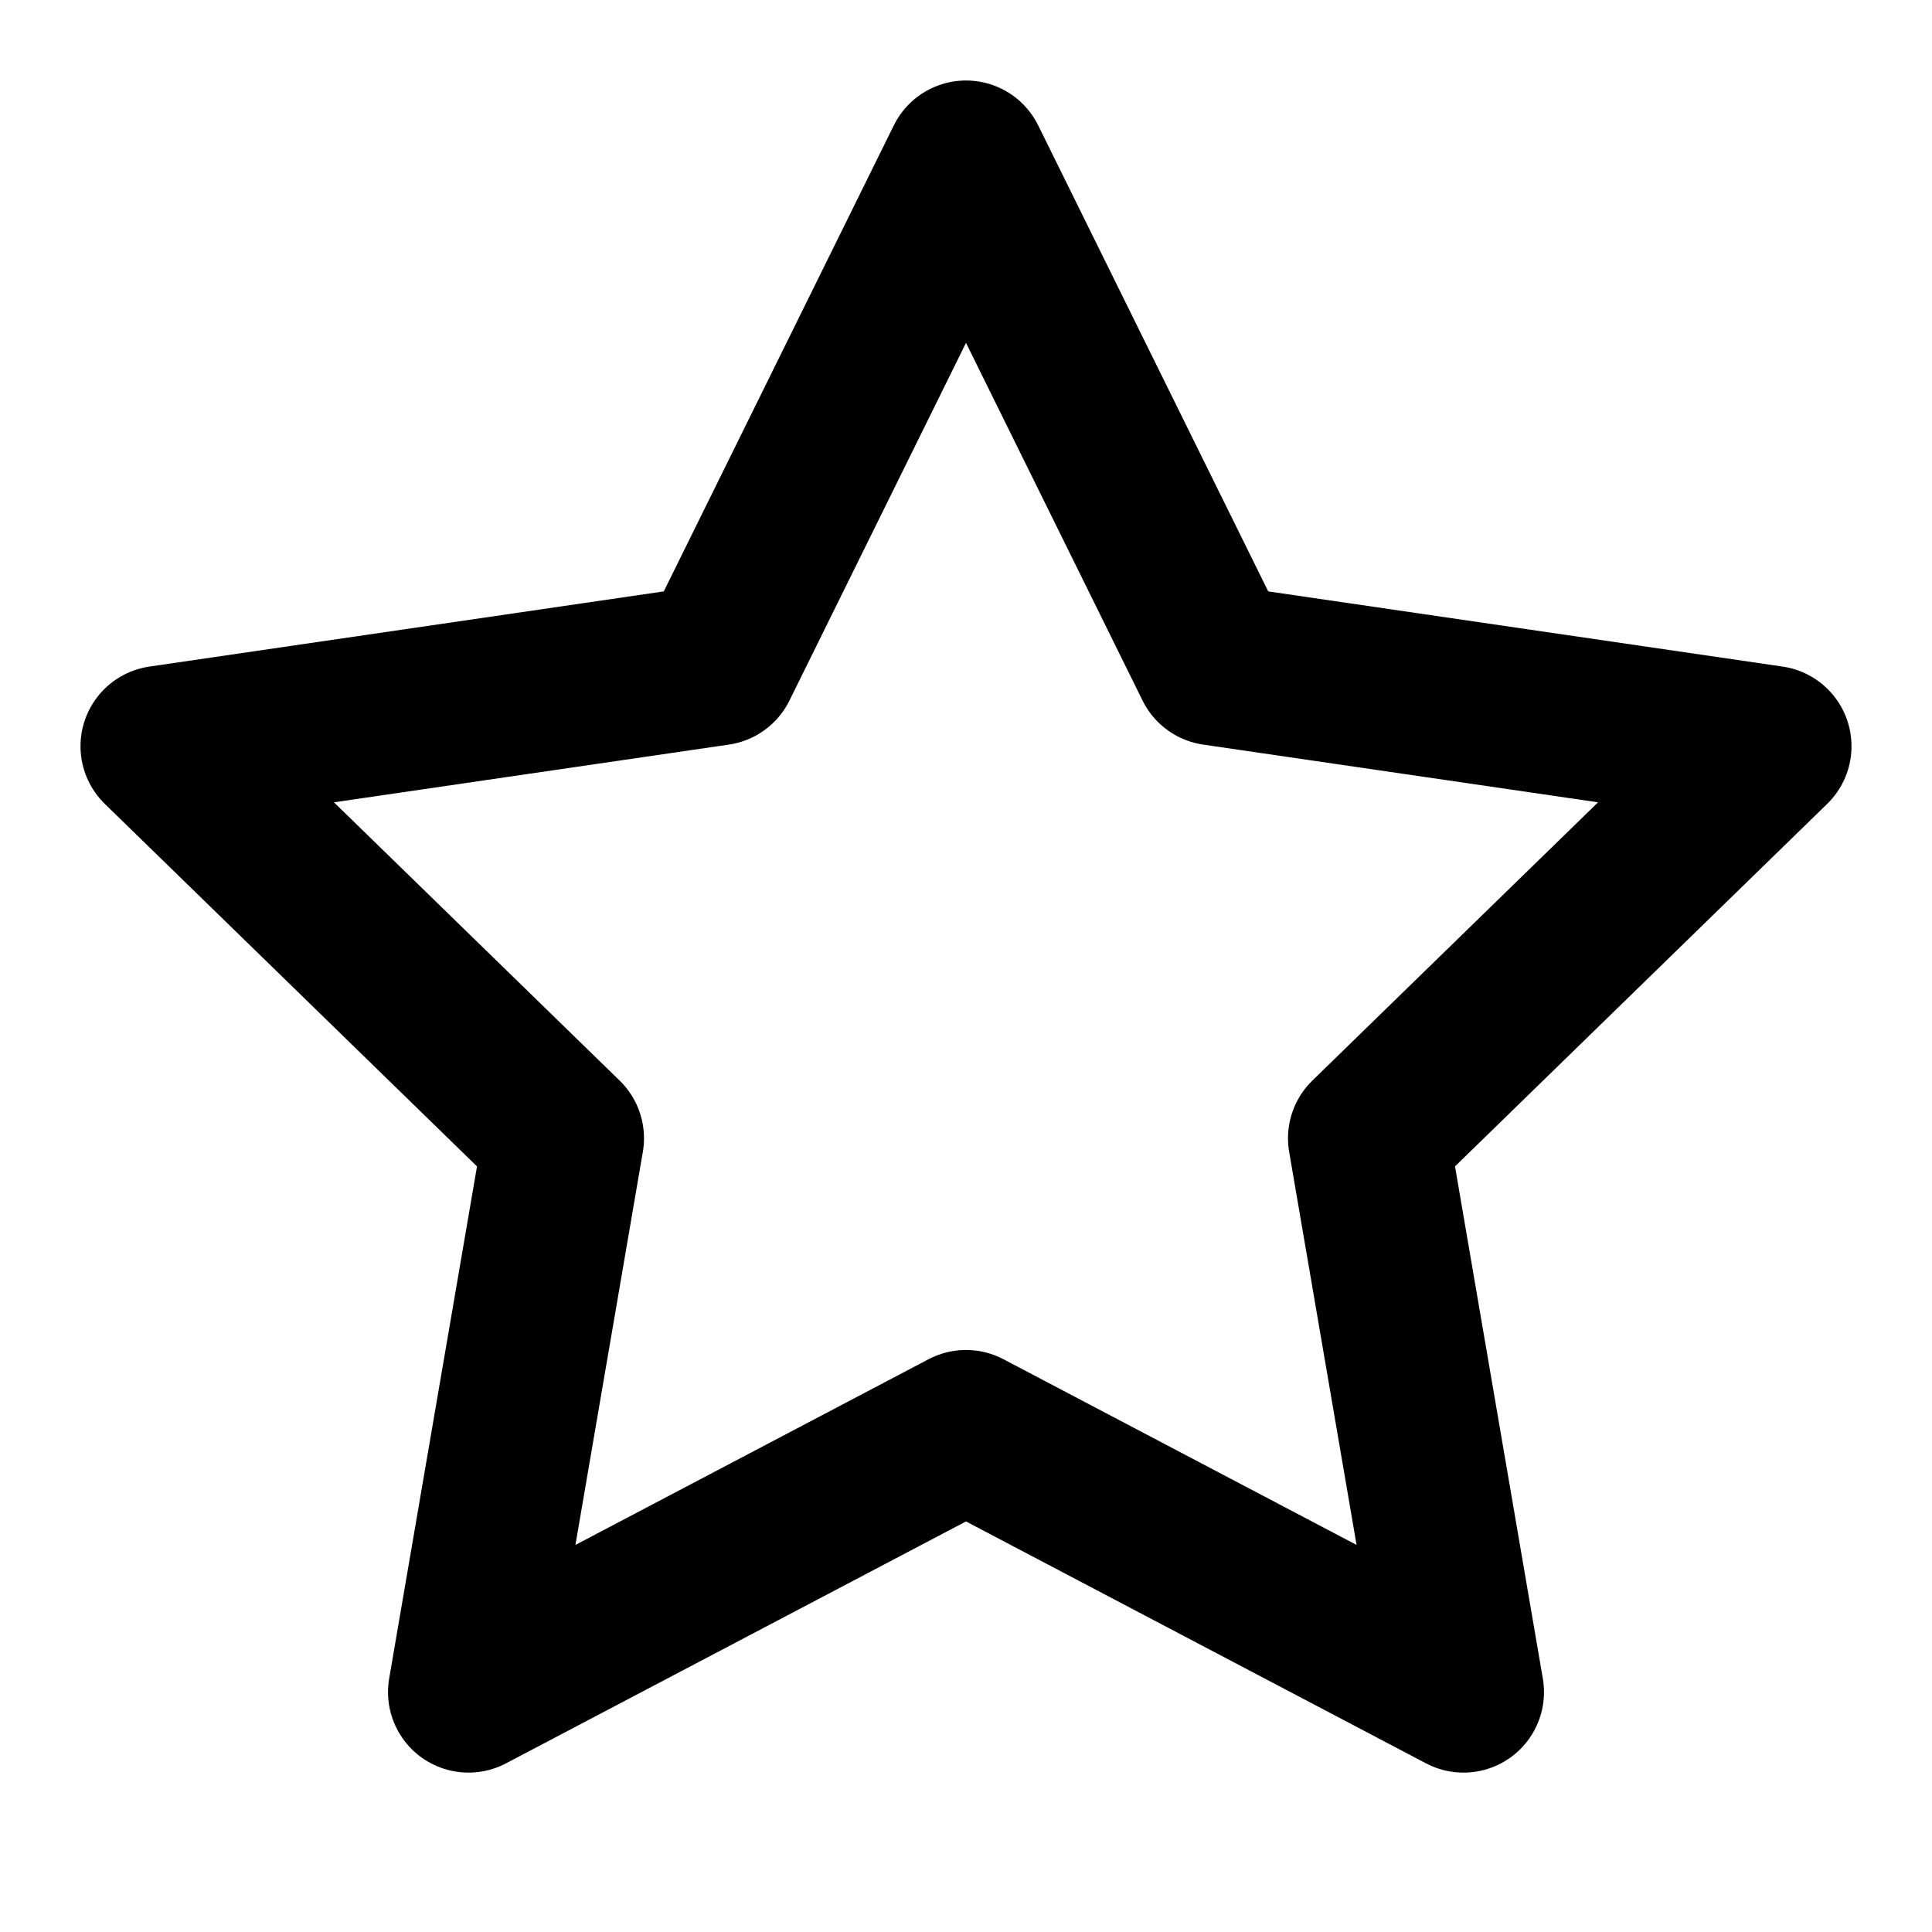
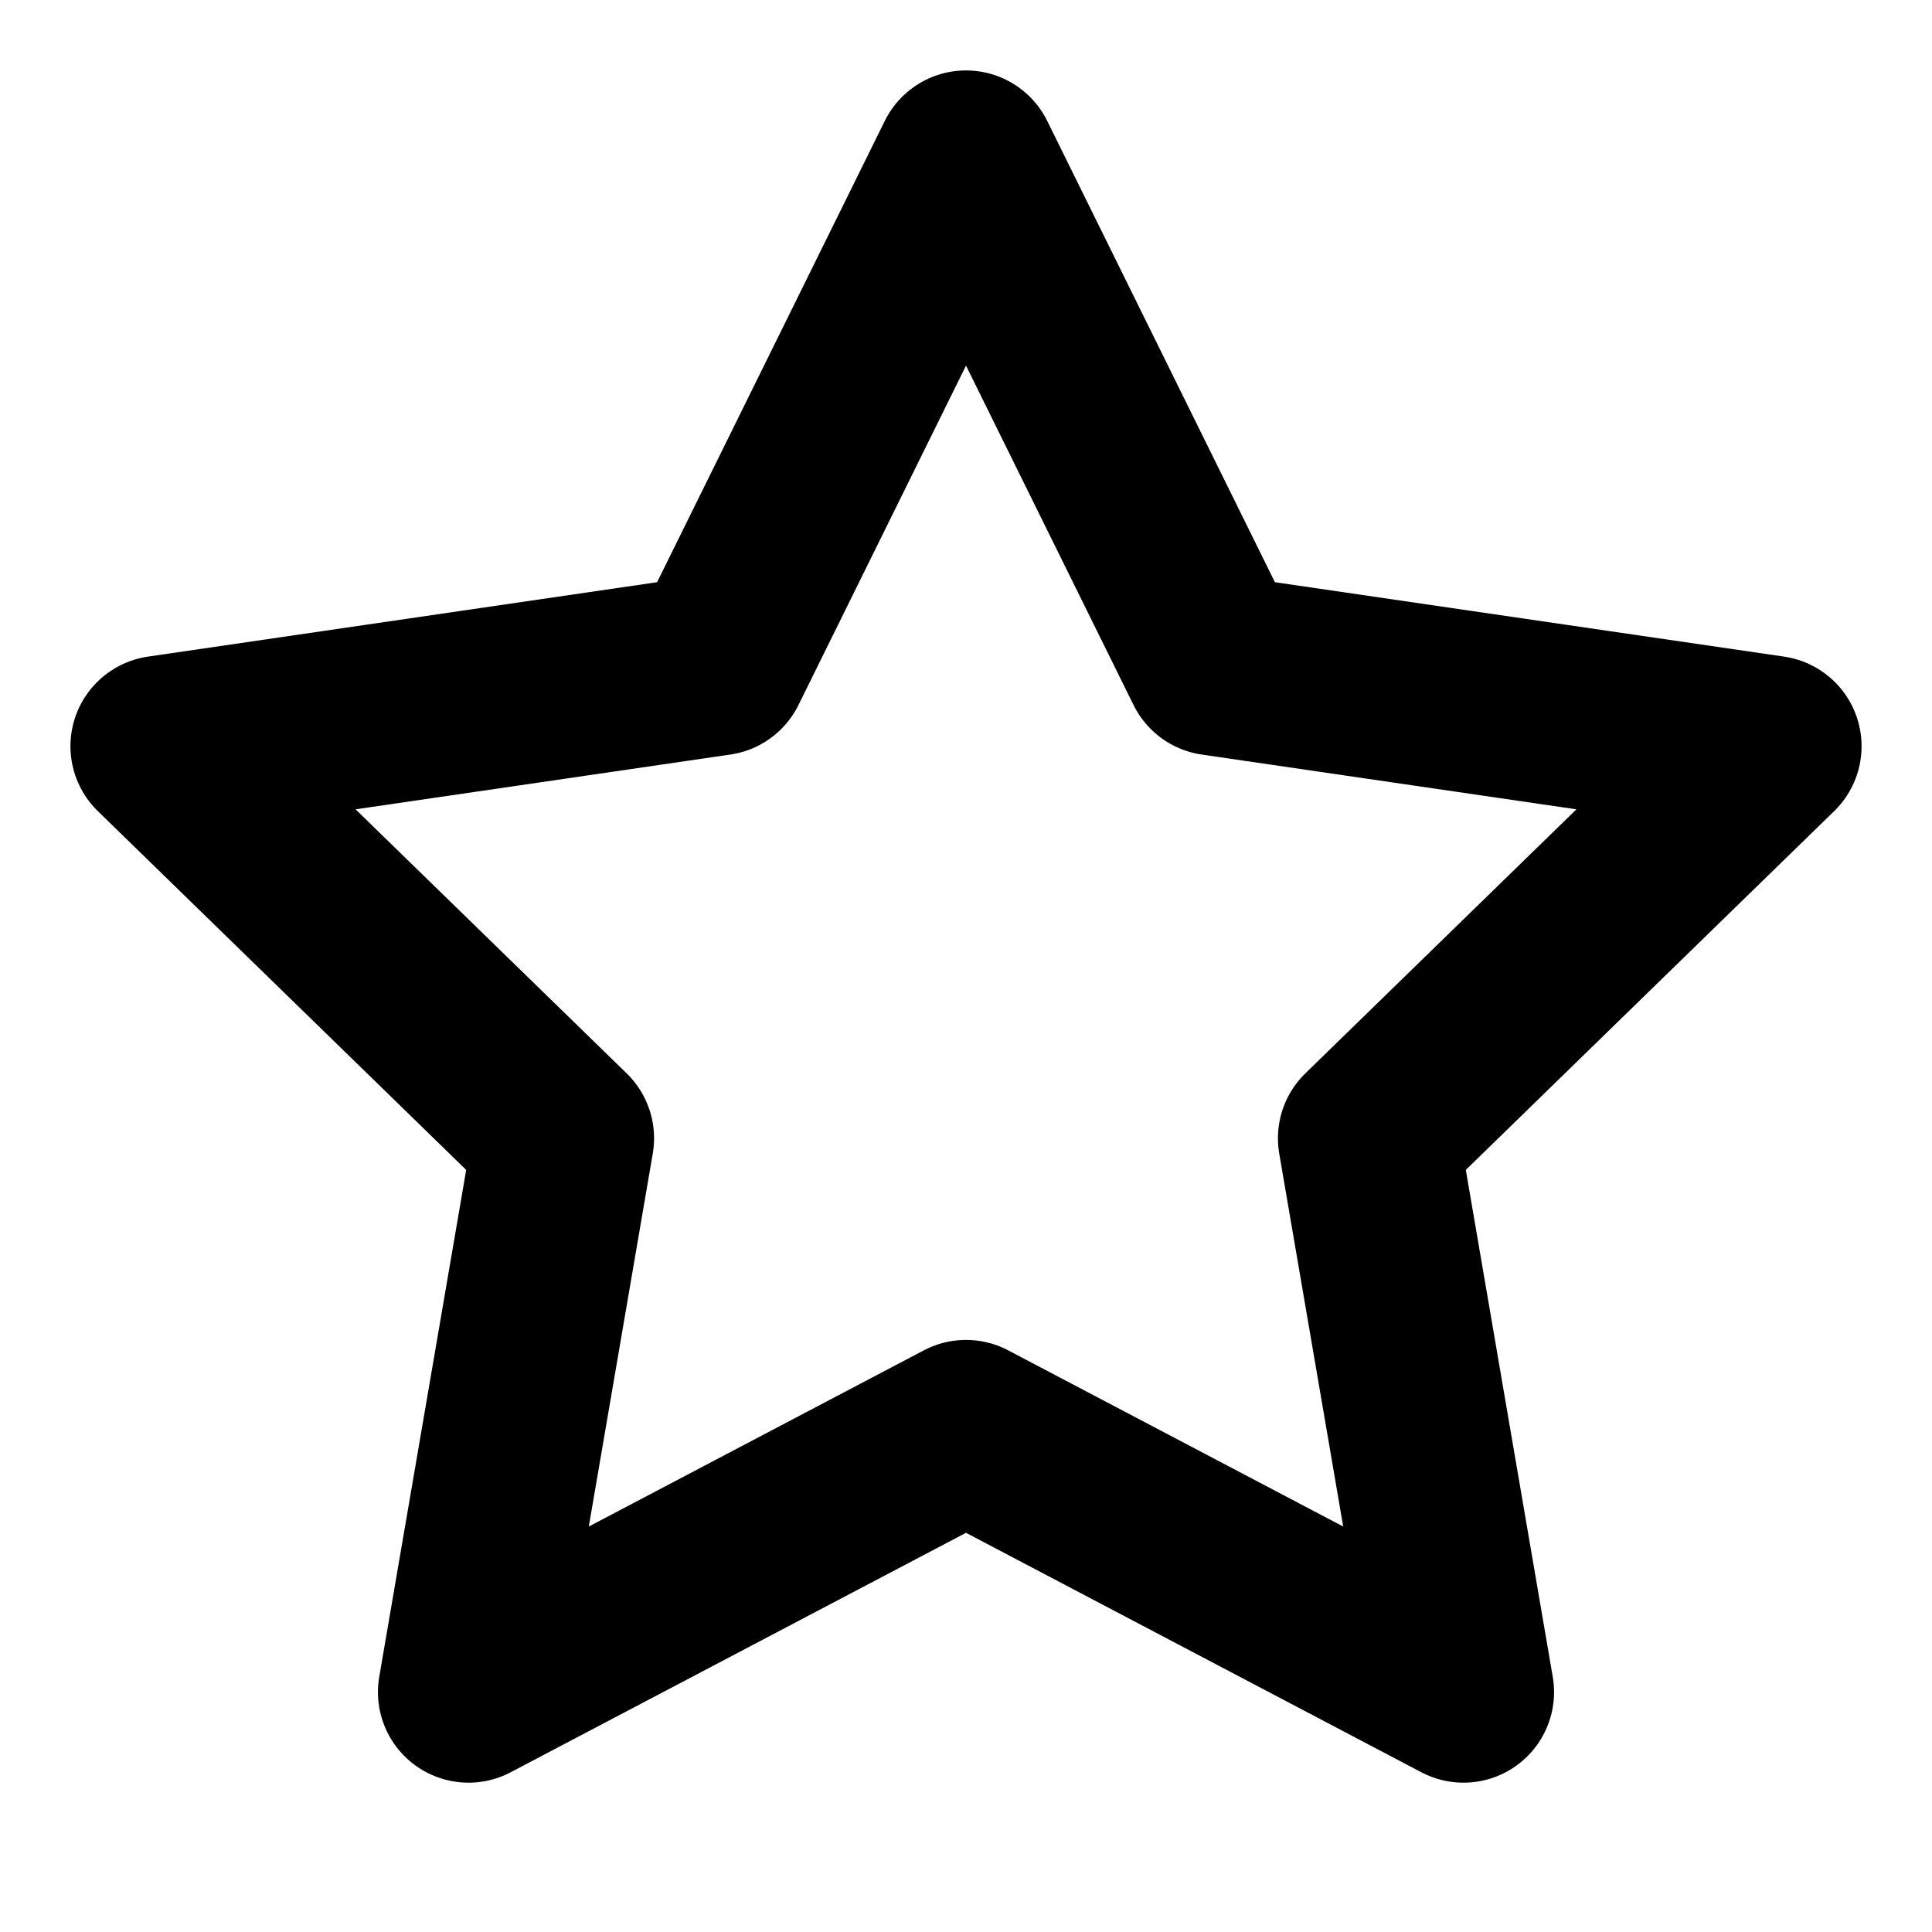
- <svg xmlns="http://www.w3.org/2000/svg" viewBox="0 0 24 24" class="feather feather-star">
-   <polygon fill="none" stroke="currentColor" stroke-width="2" stroke-linecap="round" stroke-linejoin="round" points="12 2 15.09 8.26 22 9.27 17 14.14 18.18 21.02 12 17.77 5.82 21.02 7 14.14 2 9.27 8.91 8.26 12 2" />
+ <svg xmlns="http://www.w3.org/2000/svg" viewBox="0 0 24 24">
+   <g fill="none" stroke="currentColor" stroke-width="2.25" stroke-linecap="round" stroke-linejoin="round">
+     <polygon points="12 2 15.09 8.26 22 9.27 17 14.14 18.18 21.02 12 17.77 5.82 21.02 7 14.14 2 9.27 8.91 8.26 12 2" />
+   </g>
</svg>
